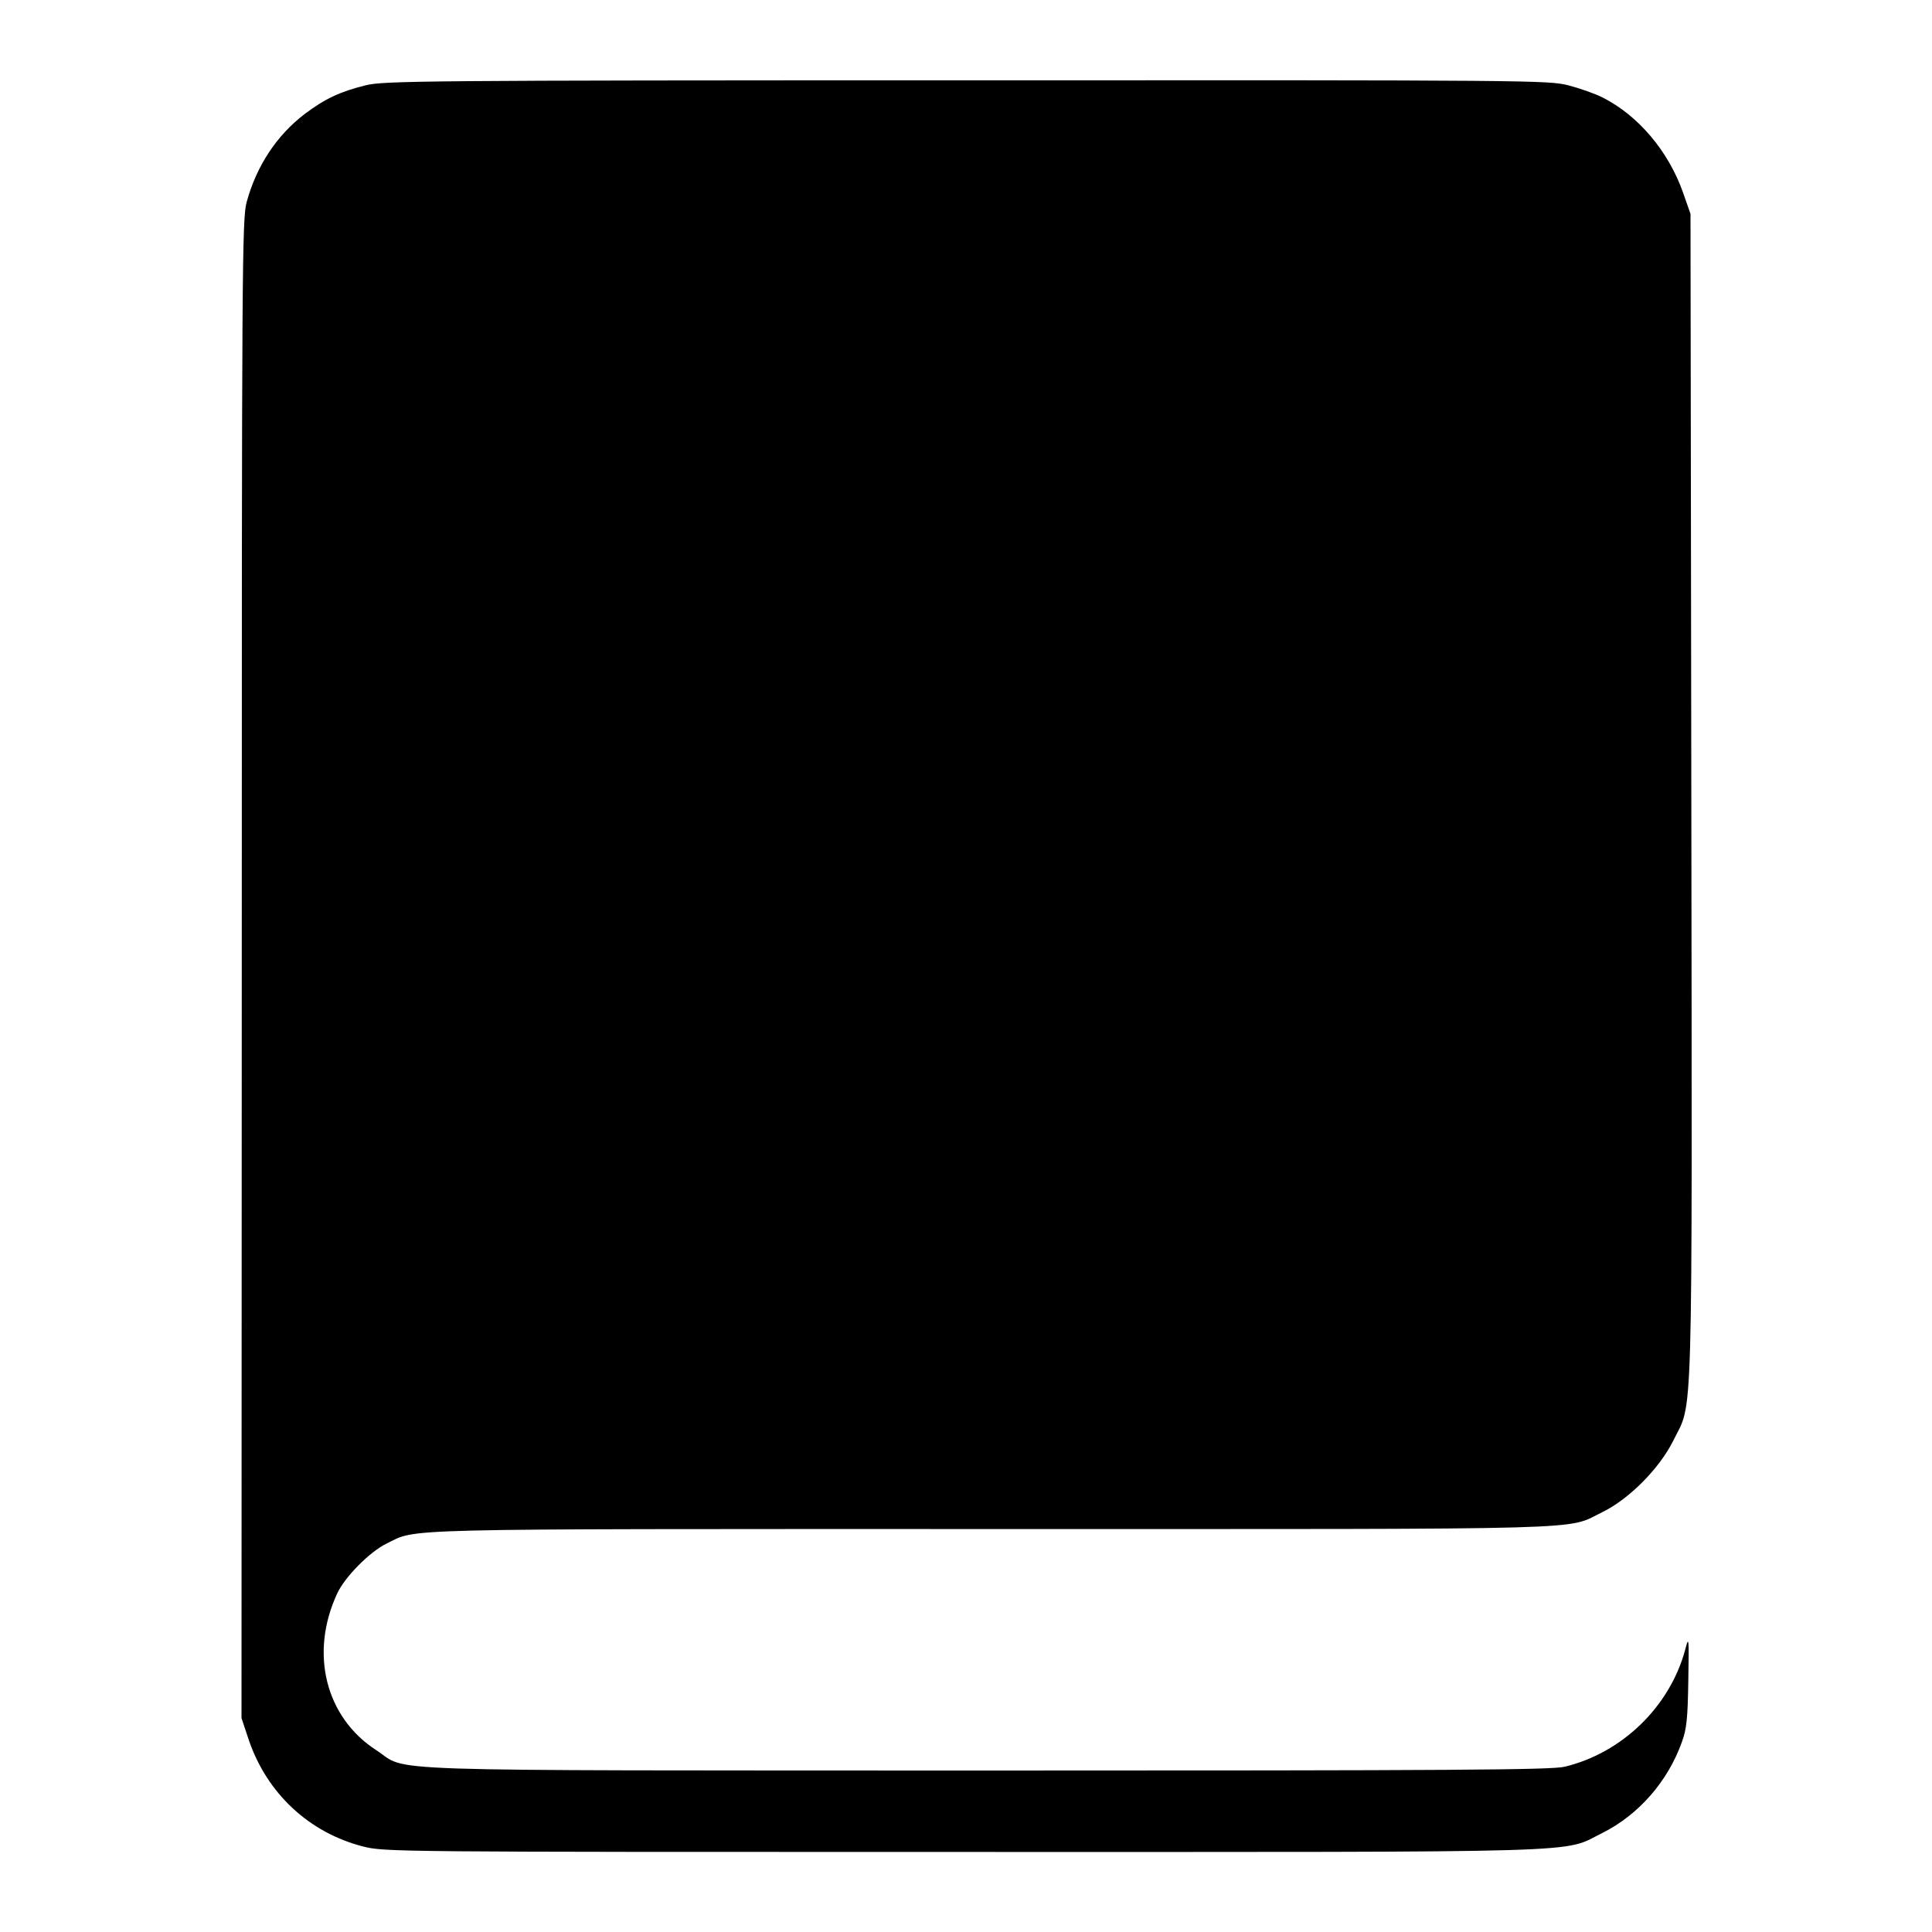
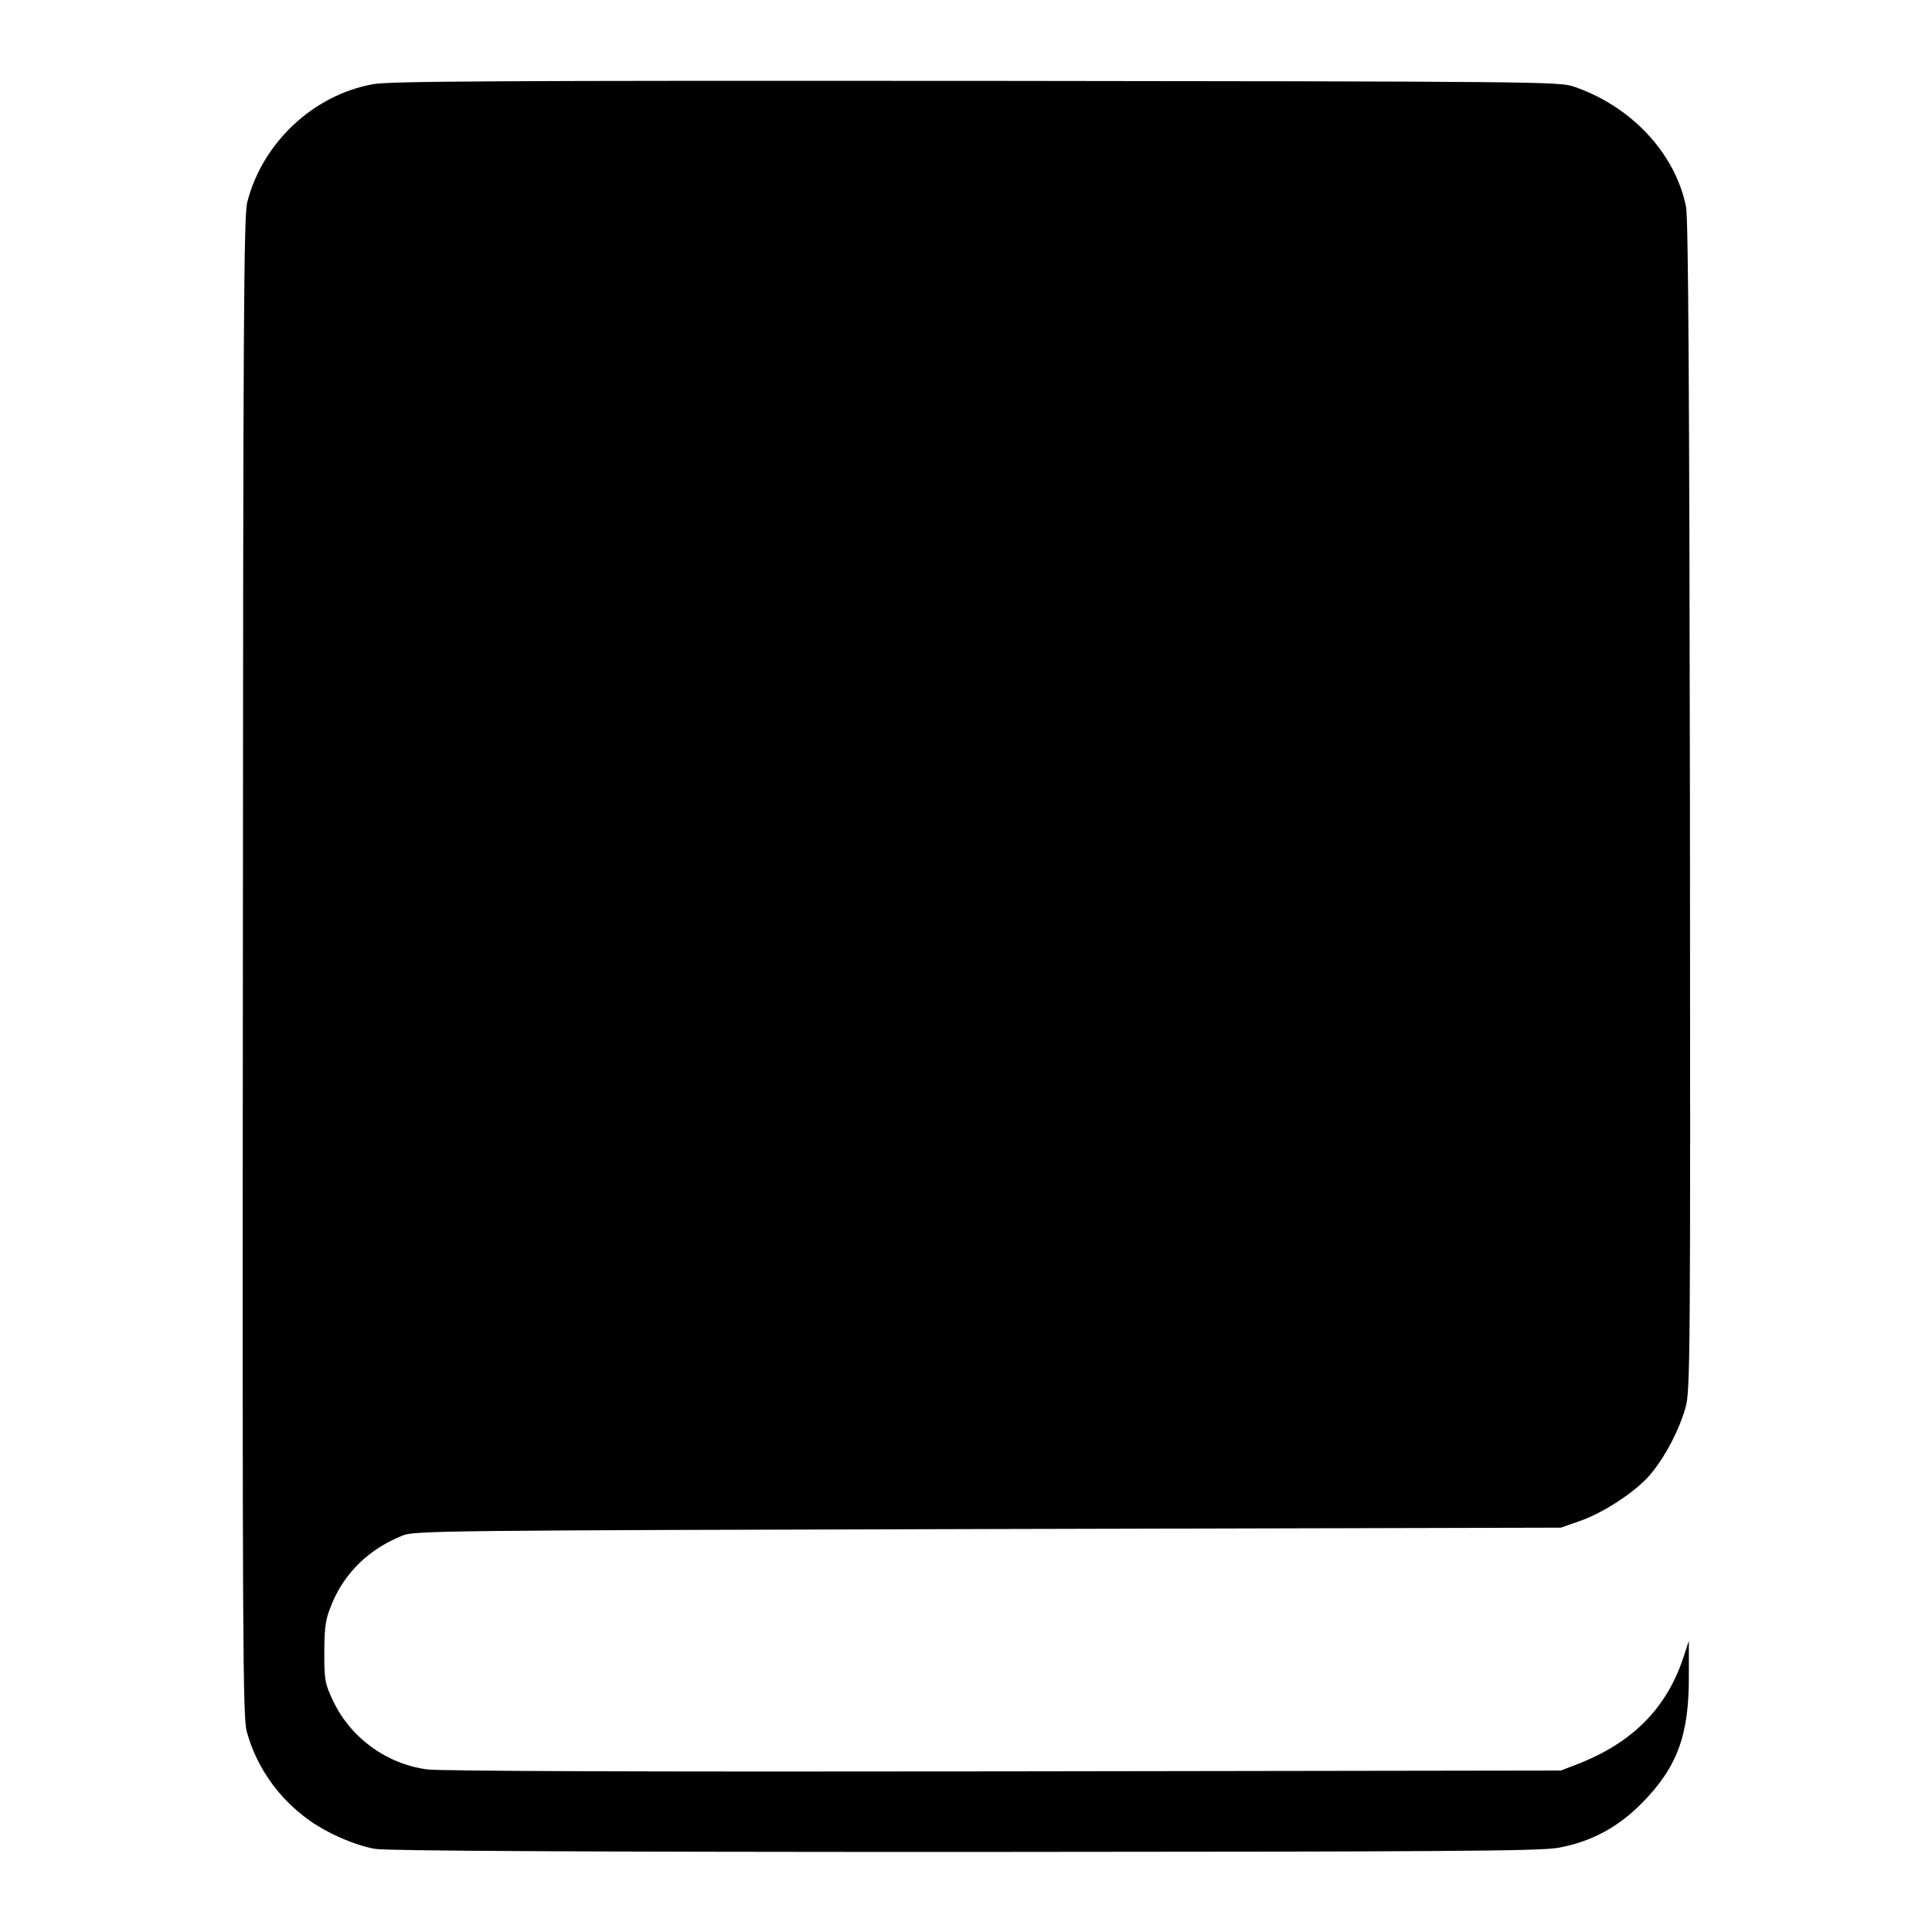
<svg xmlns="http://www.w3.org/2000/svg" version="1.0" width="700pt" height="700pt" viewBox="0 0 700 700" preserveAspectRatio="xMidYMid meet">
  <g transform="translate(0,700) scale(0.1,-0.1)" fill="#000000" stroke="none">
-     <path d="M1325 6691 c-93 -23 -148 -49 -221 -104 -101 -77 -174 -187 -210 -318 -17 -60 -18 -214 -18 -2779 l-1 -2715 27 -81 c66 -192 218 -334 413 -384 77 -20 112 -20 2174 -20 2330 0 2167 -5 2317 69 130 65 237 186 288 330 17 46 21 86 23 221 3 162 2 164 -12 110 -56 -204 -228 -371 -435 -421 -45 -12 -413 -14 -2095 -14 -2285 1 -2089 -6 -2212 74 -184 119 -242 352 -141 568 27 59 118 151 178 180 115 56 -10 53 2195 53 2236 0 2074 -5 2212 62 96 47 206 158 256 259 72 147 68 -14 65 2332 l-3 2112 -28 80 c-53 148 -161 276 -289 341 -27 14 -84 34 -126 45 -73 18 -130 19 -2181 18 -1968 0 -2111 -2 -2176 -18z" />
+     <path d="M1352 6695 c-217 -39 -401 -212 -456 -427 -13 -49 -15 -433 -16 -2770 -2 -2470 0 -2718 14 -2772 45 -162 158 -297 311 -371 54 -27 116 -48 155 -54 43 -7 753 -11 2135 -11 1743 1 2083 3 2150 15 117 21 214 72 301 159 131 132 174 248 173 465 l0 126 -18 -55 c-61 -189 -187 -316 -391 -394 l-55 -21 -2015 -3 c-1324 -2 -2041 1 -2092 7 -148 20 -277 114 -341 248 -30 64 -32 74 -32 178 1 97 4 118 29 178 47 111 135 196 256 244 43 17 160 18 2120 23 l2075 5 66 23 c86 29 204 106 257 168 53 62 105 160 129 244 17 62 18 154 16 2180 -2 1485 -6 2131 -14 2170 -39 195 -199 366 -409 437 -53 17 -143 18 -2165 20 -1719 1 -2124 -1 -2183 -12z" />
  </g>
</svg>
